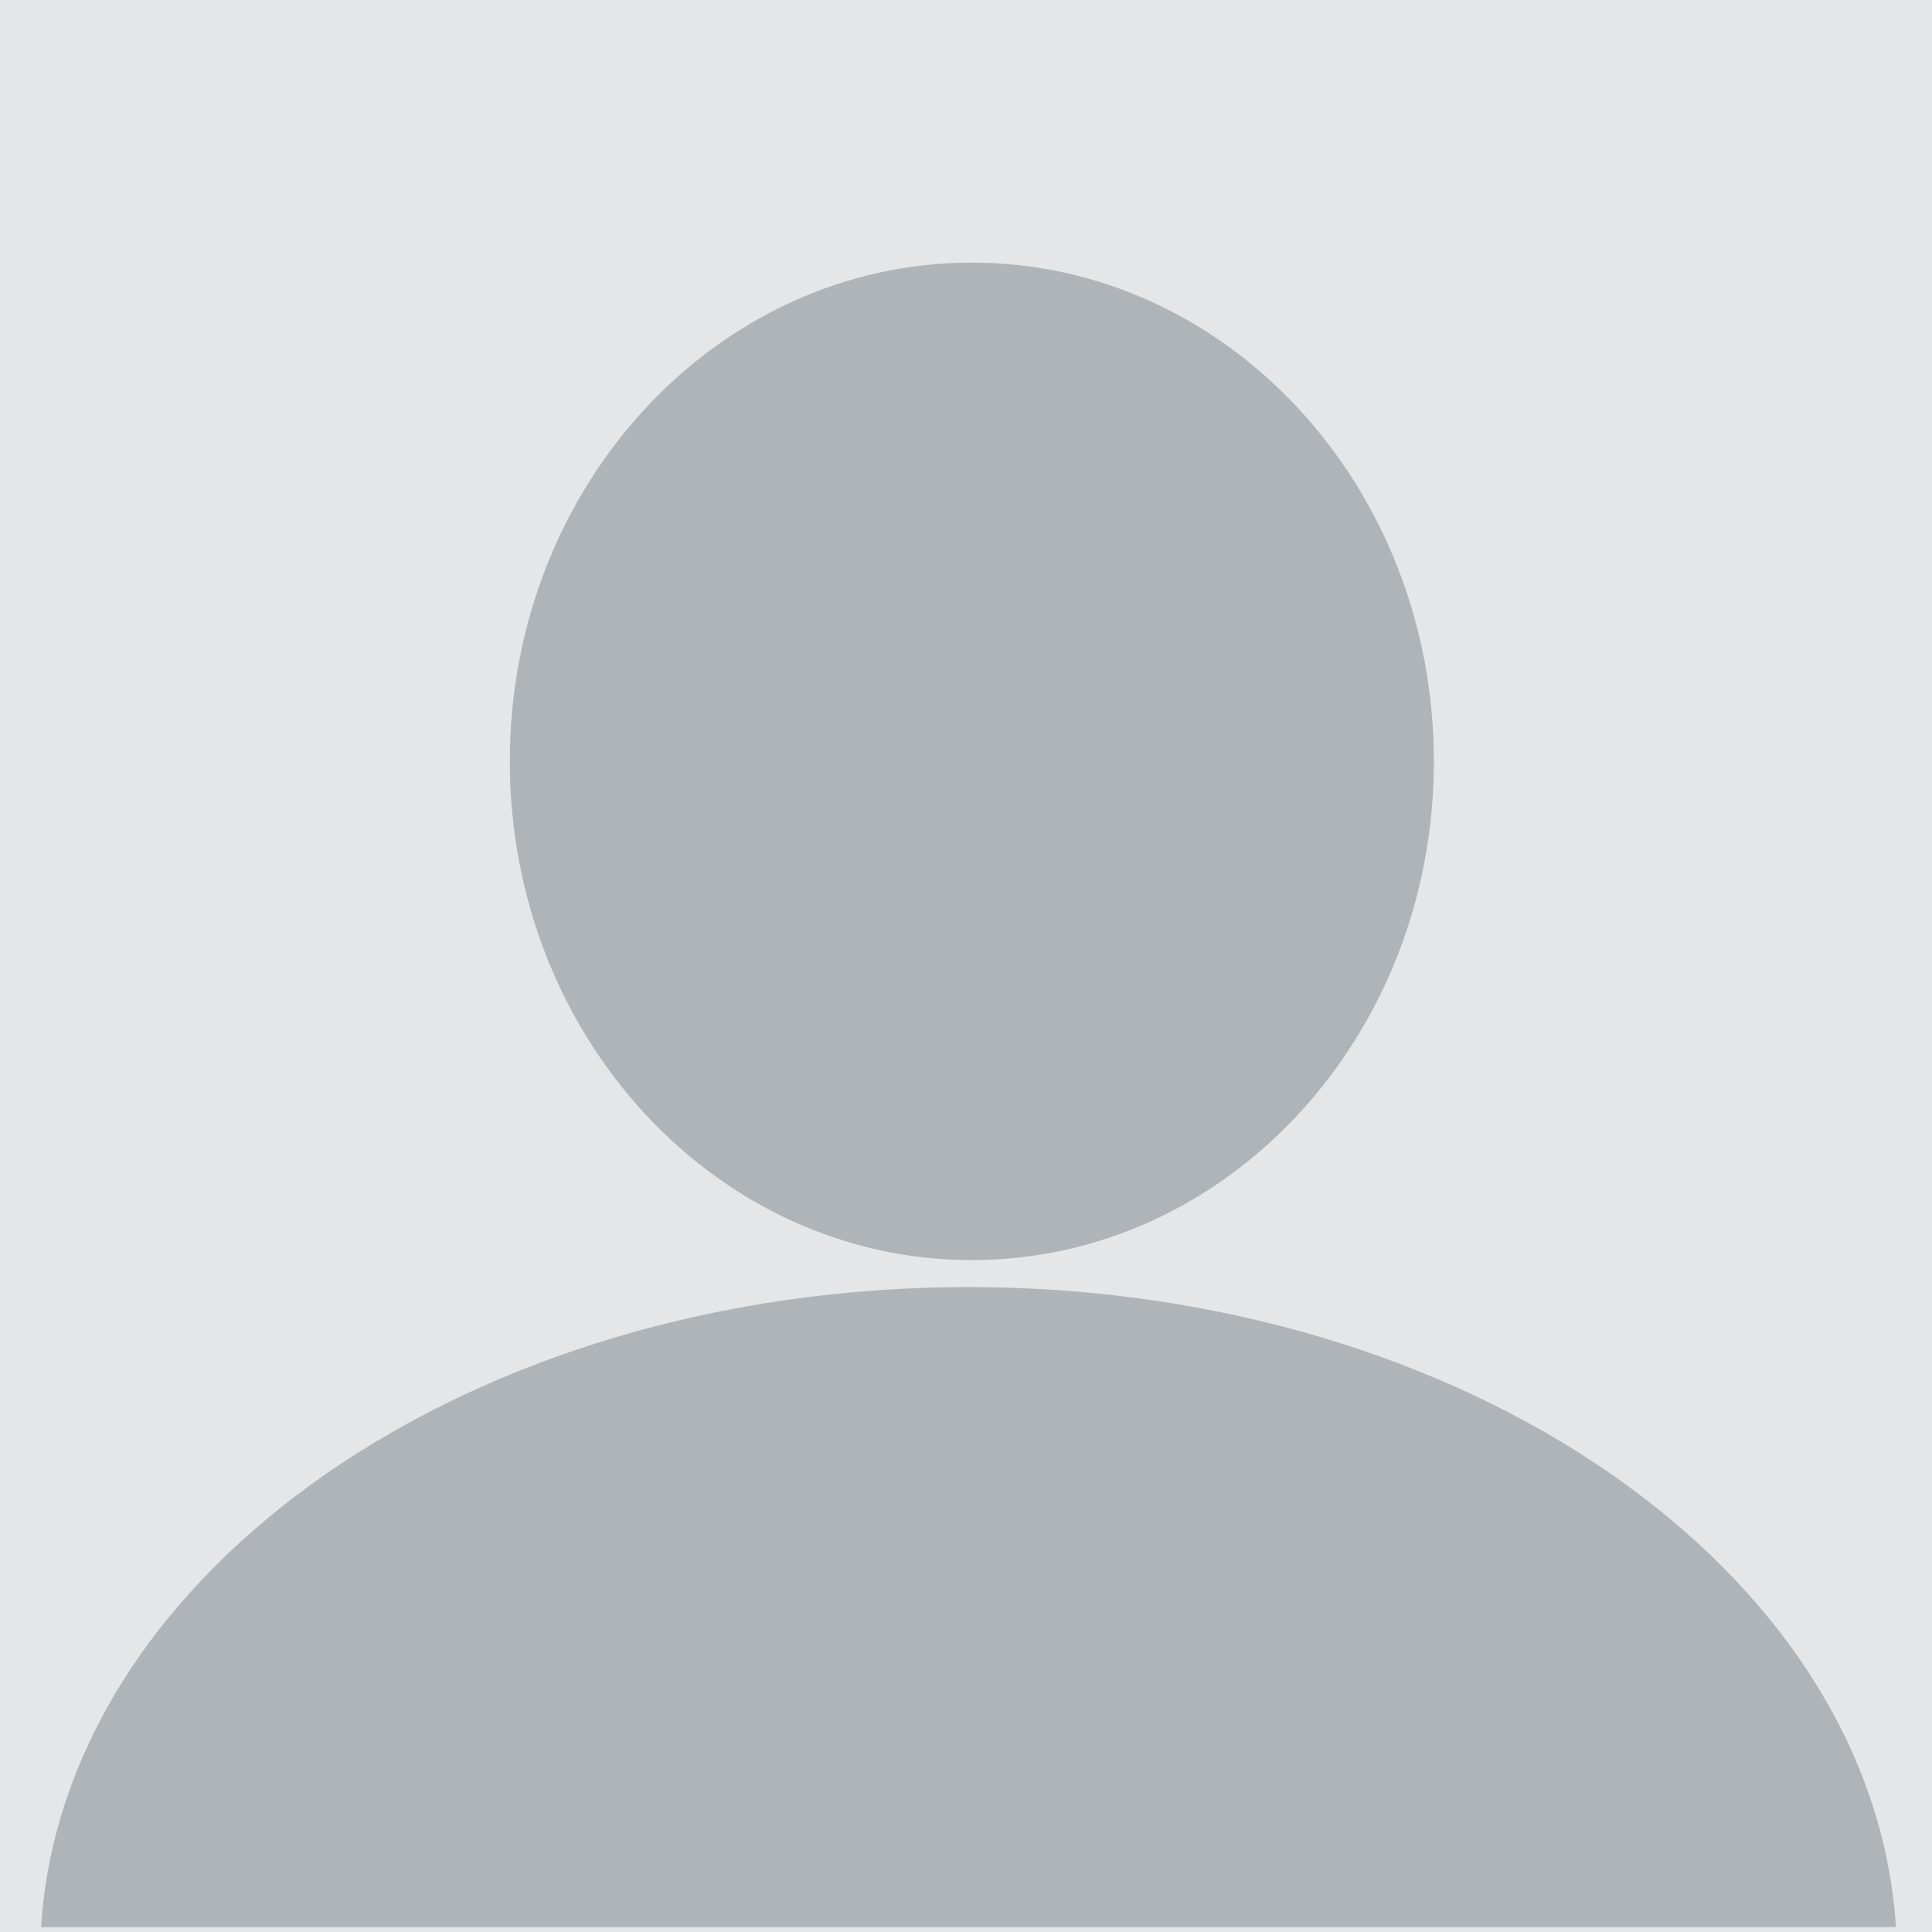
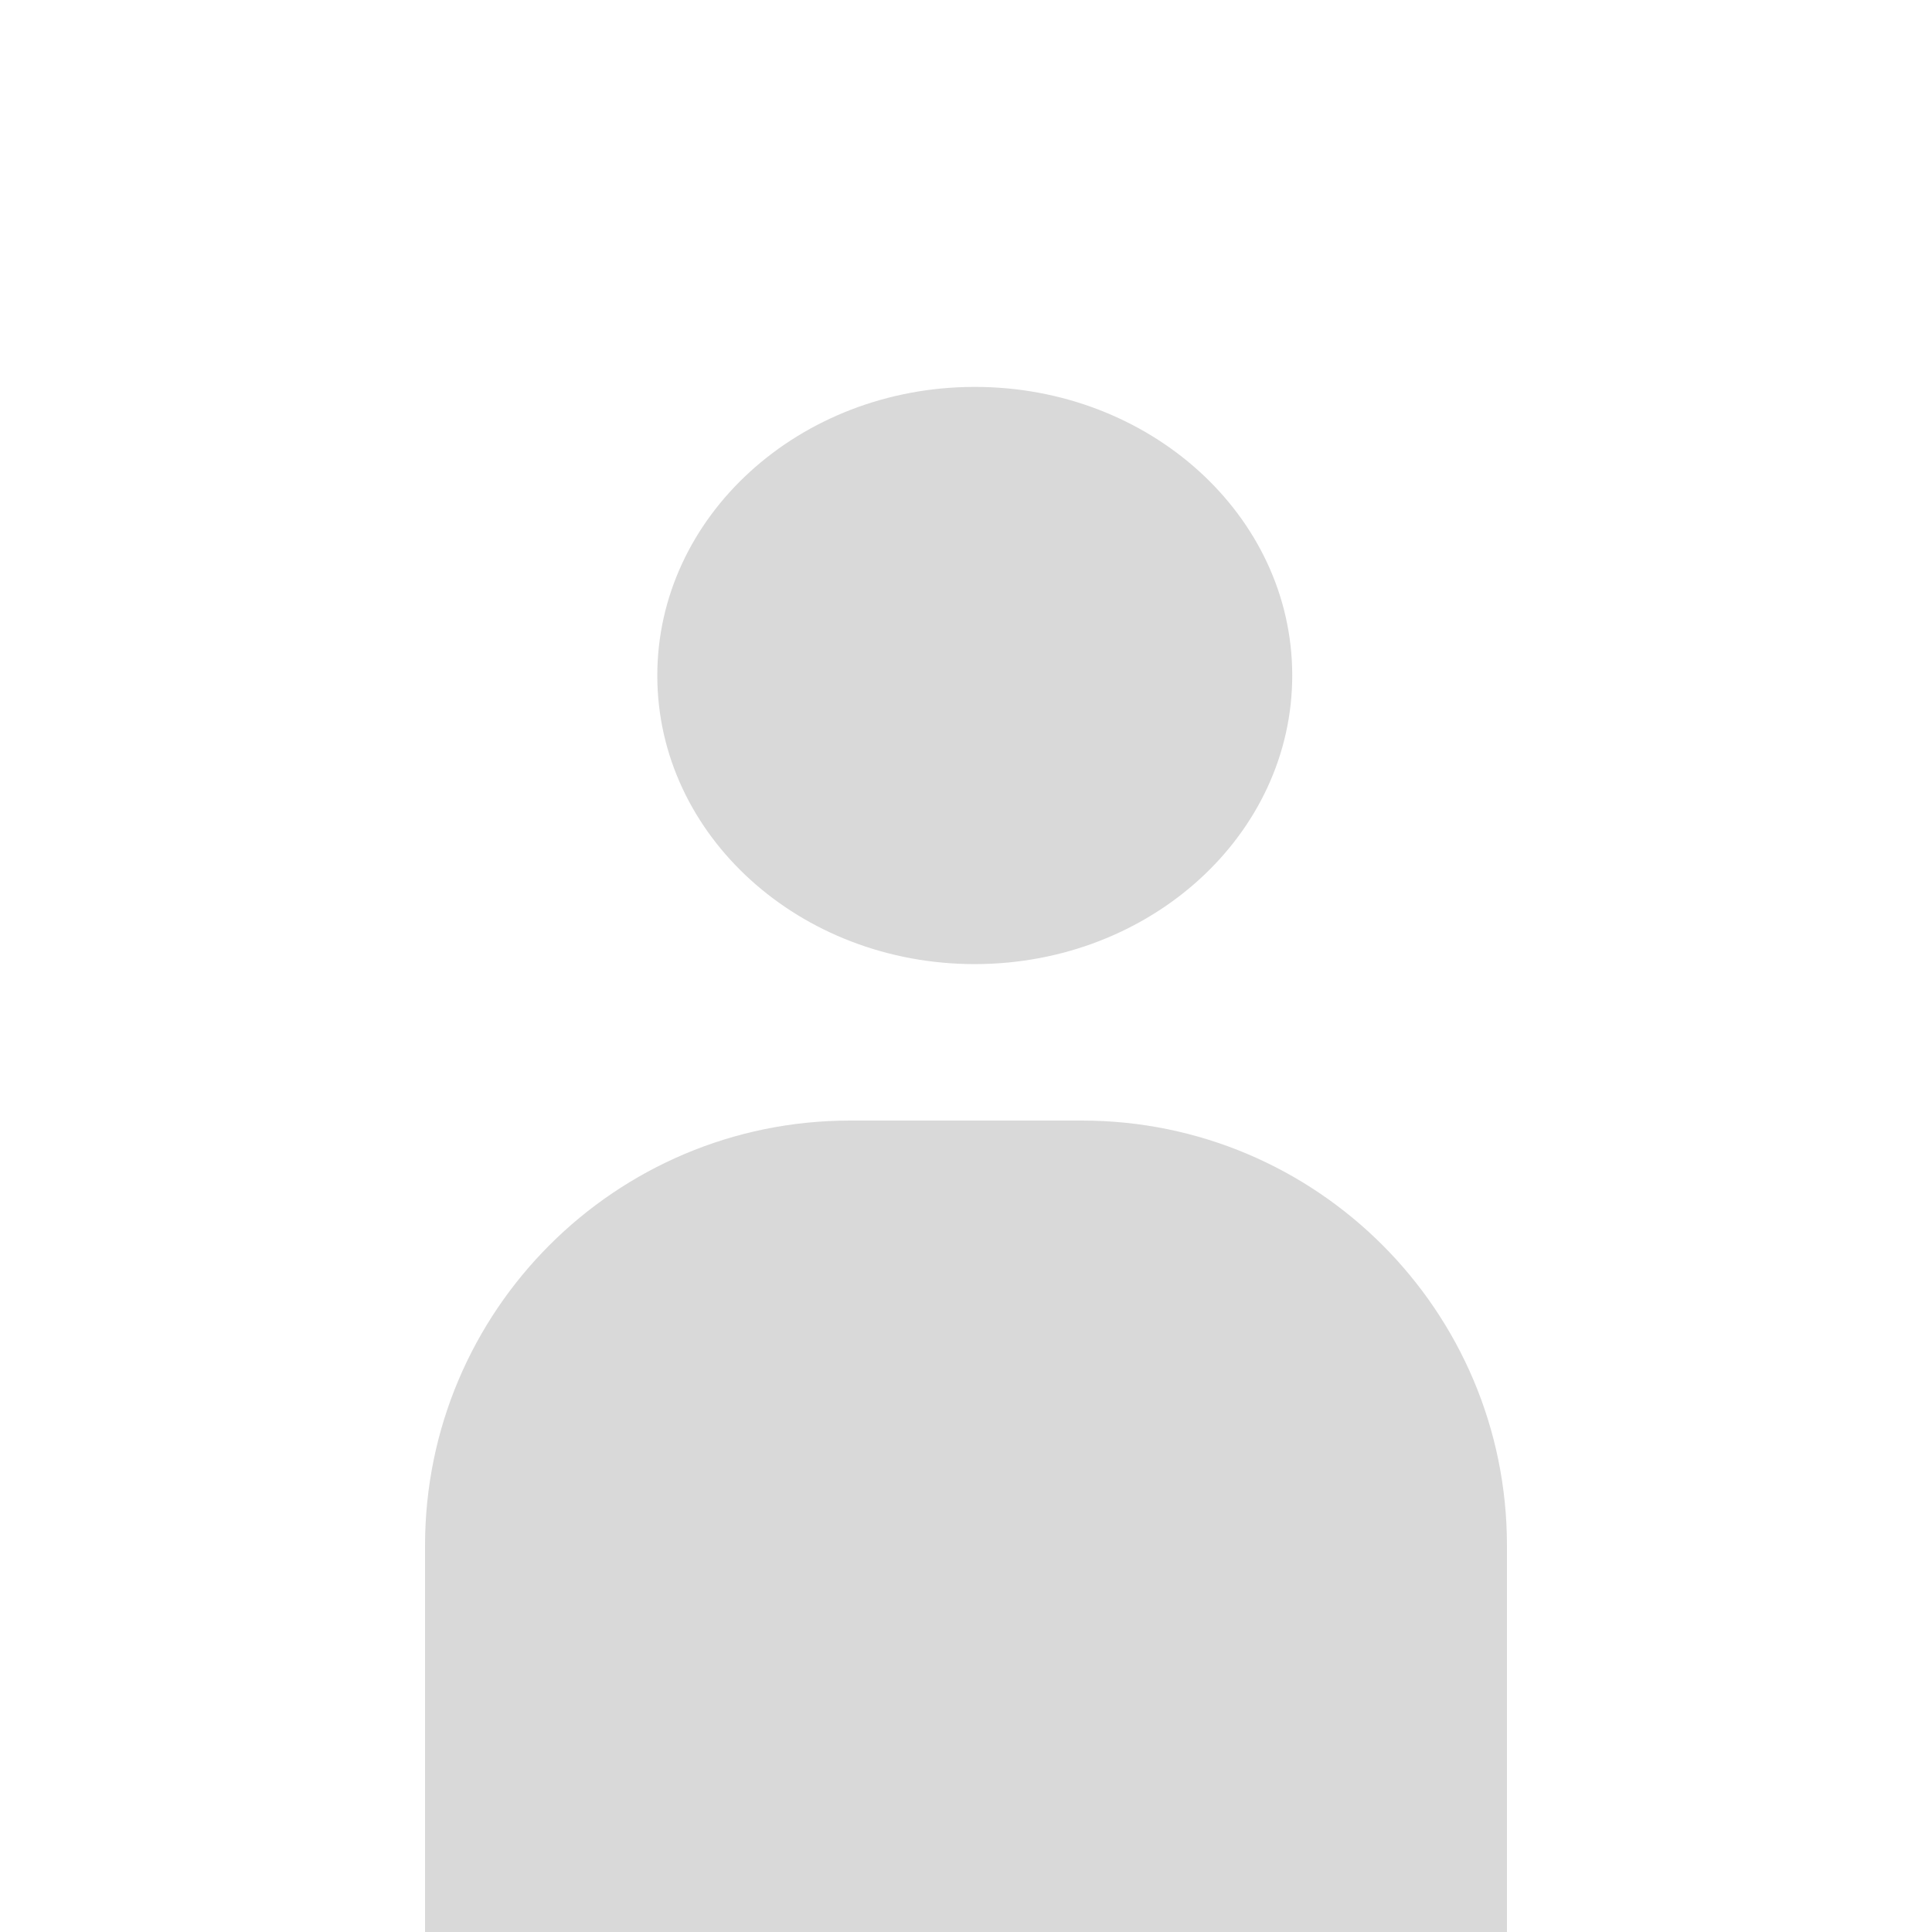
- <svg xmlns="http://www.w3.org/2000/svg" width="401px" height="401px" enable-background="new 312.809 0 401 401" version="1.1" viewBox="312.809 0 401 401">
-   <g transform="matrix(1.223 0 0 1.223 -467.5 -843.44)">
-     <rect x="601.45" y="653.07" width="401" height="401" fill="#E4E6E7" />
-     <path d="m802.38 908.08c-84.515 0-153.52 48.185-157.38 108.62h314.79c-3.87-60.44-72.9-108.62-157.41-108.62z" fill="#AEB4B7" />
-     <path d="m881.37 818.86c0 46.746-35.106 84.641-78.41 84.641s-78.41-37.895-78.41-84.641 35.106-84.641 78.41-84.641c43.31 0 78.41 37.9 78.41 84.64z" fill="#AEB4B7" />
-   </g>
+ <svg xmlns="http://www.w3.org/2000/svg" width="50" height="50" viewBox="0 0 50 50" fill="none">
+   <rect width="50" height="50" fill="white" />
+   <ellipse cx="25.227" cy="17.482" rx="8.216" ry="7.469" transform="rotate(-0.086361 25.2271 17.4816)" fill="#D9D9D9" />
+   <path d="M11 40C11 33.925 15.925 29 22 29H28C34.075 29 39 33.925 39 40V50H11V40Z" fill="#D9D9D9" />
</svg>
